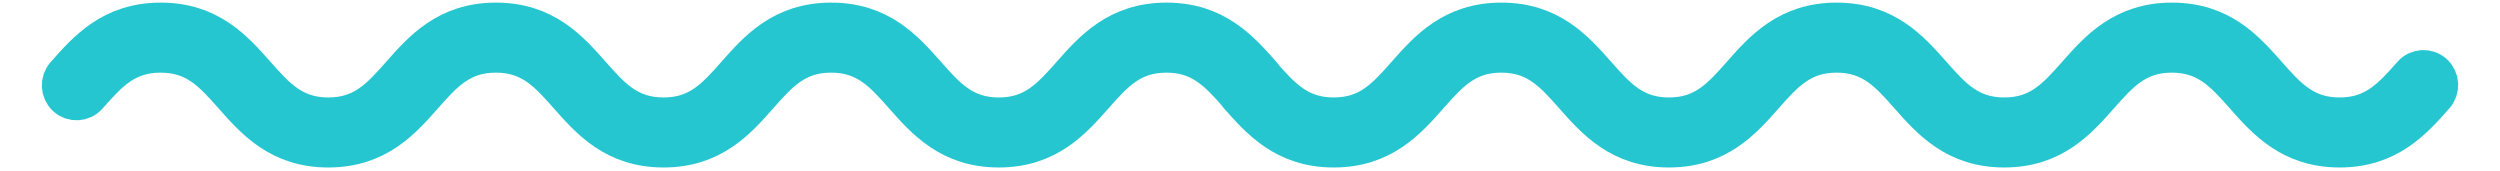
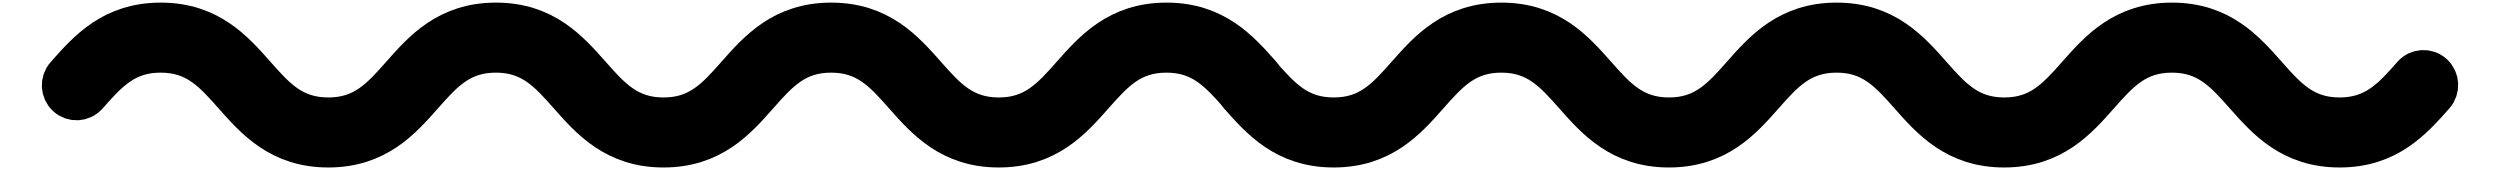
<svg xmlns="http://www.w3.org/2000/svg" width="191" height="13" viewBox="0 0 191 13" fill="none">
-   <path fill-rule="evenodd" clip-rule="evenodd" d="M178.746 11.295C182.462 11.295 184.347 9.162 186.011 7.282C186.436 6.798 186.399 6.056 185.923 5.624C185.447 5.191 184.717 5.229 184.292 5.713C182.757 7.447 181.431 8.946 178.746 8.946C176.056 8.946 174.734 7.447 173.2 5.713C171.536 3.833 169.655 1.7 165.94 1.7C162.224 1.7 160.338 3.833 158.674 5.713C157.14 7.447 155.818 8.946 153.129 8.946C150.439 8.946 149.117 7.447 147.583 5.713C145.919 3.833 144.038 1.7 140.318 1.7C136.602 1.7 134.716 3.833 133.057 5.713C131.523 7.447 130.196 8.946 127.511 8.946C124.826 8.946 123.5 7.447 121.965 5.713C120.302 3.833 118.421 1.7 114.705 1.7C110.989 1.7 109.104 3.833 107.444 5.713C105.91 7.447 104.588 8.946 101.899 8.946C99.209 8.946 97.887 7.447 96.353 5.713L96.524 5.906C96.487 5.84 96.441 5.774 96.385 5.713C94.721 3.833 92.84 1.7 89.12 1.7C85.404 1.7 83.519 3.833 81.855 5.713C80.32 7.447 78.994 8.946 76.309 8.946C73.619 8.946 72.297 7.447 70.763 5.713C69.099 3.833 67.218 1.7 63.503 1.7C59.787 1.7 57.901 3.833 56.242 5.713C54.708 7.447 53.386 8.946 50.696 8.946C48.007 8.946 46.685 7.447 45.15 5.713C43.487 3.833 41.606 1.7 37.89 1.7C34.174 1.7 32.289 3.833 30.63 5.713C29.095 7.447 27.773 8.946 25.084 8.946C22.394 8.946 21.072 7.447 19.538 5.713C17.874 3.833 15.993 1.7 12.277 1.7C8.562 1.7 6.676 3.833 5.017 5.713L4.998 5.732C4.564 6.216 4.601 6.958 5.077 7.391C5.553 7.823 6.278 7.785 6.708 7.301L6.727 7.282C8.261 5.549 9.583 4.05 12.273 4.05C14.962 4.05 16.284 5.549 17.819 7.282C19.482 9.162 21.363 11.295 25.079 11.295C28.795 11.295 30.68 9.162 32.339 7.282C33.874 5.549 35.196 4.05 37.885 4.05C40.575 4.05 41.897 5.549 43.431 7.282C45.095 9.162 46.976 11.295 50.692 11.295C54.407 11.295 56.293 9.162 57.952 7.282C59.486 5.549 60.808 4.05 63.498 4.05C66.188 4.05 67.51 5.549 69.044 7.282C70.708 9.162 72.589 11.295 76.304 11.295C80.02 11.295 81.906 9.162 83.569 7.282C85.104 5.549 86.426 4.05 89.115 4.05C91.694 4.05 93.016 5.426 94.476 7.071C94.513 7.137 94.559 7.203 94.615 7.264L94.633 7.282C96.297 9.162 98.178 11.295 101.894 11.295C105.61 11.295 107.495 9.162 109.154 7.282C110.689 5.549 112.011 4.05 114.7 4.05C117.39 4.05 118.712 5.549 120.246 7.282C121.91 9.162 123.791 11.295 127.507 11.295C131.222 11.295 133.108 9.162 134.767 7.282C136.301 5.549 137.628 4.05 140.313 4.05C143.003 4.05 144.325 5.549 145.859 7.282C147.523 9.162 149.404 11.295 153.119 11.295C156.835 11.295 158.721 9.162 160.384 7.282C161.919 5.549 163.241 4.05 165.93 4.05C168.62 4.05 169.942 5.549 171.476 7.282C173.149 9.167 175.03 11.295 178.746 11.295Z" fill="#26C6D0" stroke="#26C6D0" stroke-width="3" stroke-miterlimit="10" stroke-linejoin="round" />
+   <path fill-rule="evenodd" clip-rule="evenodd" d="M178.746 11.295C182.462 11.295 184.347 9.162 186.011 7.282C186.436 6.798 186.399 6.056 185.923 5.624C185.447 5.191 184.717 5.229 184.292 5.713C182.757 7.447 181.431 8.946 178.746 8.946C176.056 8.946 174.734 7.447 173.2 5.713C171.536 3.833 169.655 1.7 165.94 1.7C162.224 1.7 160.338 3.833 158.674 5.713C157.14 7.447 155.818 8.946 153.129 8.946C150.439 8.946 149.117 7.447 147.583 5.713C145.919 3.833 144.038 1.7 140.318 1.7C136.602 1.7 134.716 3.833 133.057 5.713C131.523 7.447 130.196 8.946 127.511 8.946C124.826 8.946 123.5 7.447 121.965 5.713C120.302 3.833 118.421 1.7 114.705 1.7C110.989 1.7 109.104 3.833 107.444 5.713C105.91 7.447 104.588 8.946 101.899 8.946C99.209 8.946 97.887 7.447 96.353 5.713L96.524 5.906C96.487 5.84 96.441 5.774 96.385 5.713C94.721 3.833 92.84 1.7 89.12 1.7C85.404 1.7 83.519 3.833 81.855 5.713C80.32 7.447 78.994 8.946 76.309 8.946C73.619 8.946 72.297 7.447 70.763 5.713C69.099 3.833 67.218 1.7 63.503 1.7C59.787 1.7 57.901 3.833 56.242 5.713C54.708 7.447 53.386 8.946 50.696 8.946C48.007 8.946 46.685 7.447 45.15 5.713C43.487 3.833 41.606 1.7 37.89 1.7C34.174 1.7 32.289 3.833 30.63 5.713C29.095 7.447 27.773 8.946 25.084 8.946C22.394 8.946 21.072 7.447 19.538 5.713C17.874 3.833 15.993 1.7 12.277 1.7C8.562 1.7 6.676 3.833 5.017 5.713L4.998 5.732C4.564 6.216 4.601 6.958 5.077 7.391C5.553 7.823 6.278 7.785 6.708 7.301L6.727 7.282C8.261 5.549 9.583 4.05 12.273 4.05C14.962 4.05 16.284 5.549 17.819 7.282C19.482 9.162 21.363 11.295 25.079 11.295C28.795 11.295 30.68 9.162 32.339 7.282C33.874 5.549 35.196 4.05 37.885 4.05C40.575 4.05 41.897 5.549 43.431 7.282C45.095 9.162 46.976 11.295 50.692 11.295C54.407 11.295 56.293 9.162 57.952 7.282C59.486 5.549 60.808 4.05 63.498 4.05C66.188 4.05 67.51 5.549 69.044 7.282C70.708 9.162 72.589 11.295 76.304 11.295C80.02 11.295 81.906 9.162 83.569 7.282C85.104 5.549 86.426 4.05 89.115 4.05C91.694 4.05 93.016 5.426 94.476 7.071C94.513 7.137 94.559 7.203 94.615 7.264L94.633 7.282C96.297 9.162 98.178 11.295 101.894 11.295C105.61 11.295 107.495 9.162 109.154 7.282C110.689 5.549 112.011 4.05 114.7 4.05C117.39 4.05 118.712 5.549 120.246 7.282C121.91 9.162 123.791 11.295 127.507 11.295C131.222 11.295 133.108 9.162 134.767 7.282C136.301 5.549 137.628 4.05 140.313 4.05C143.003 4.05 144.325 5.549 145.859 7.282C147.523 9.162 149.404 11.295 153.119 11.295C156.835 11.295 158.721 9.162 160.384 7.282C161.919 5.549 163.241 4.05 165.93 4.05C168.62 4.05 169.942 5.549 171.476 7.282C173.149 9.167 175.03 11.295 178.746 11.295Z" fill="currentColor" stroke="currentColor" stroke-width="3" stroke-miterlimit="10" stroke-linejoin="round" />
</svg>
